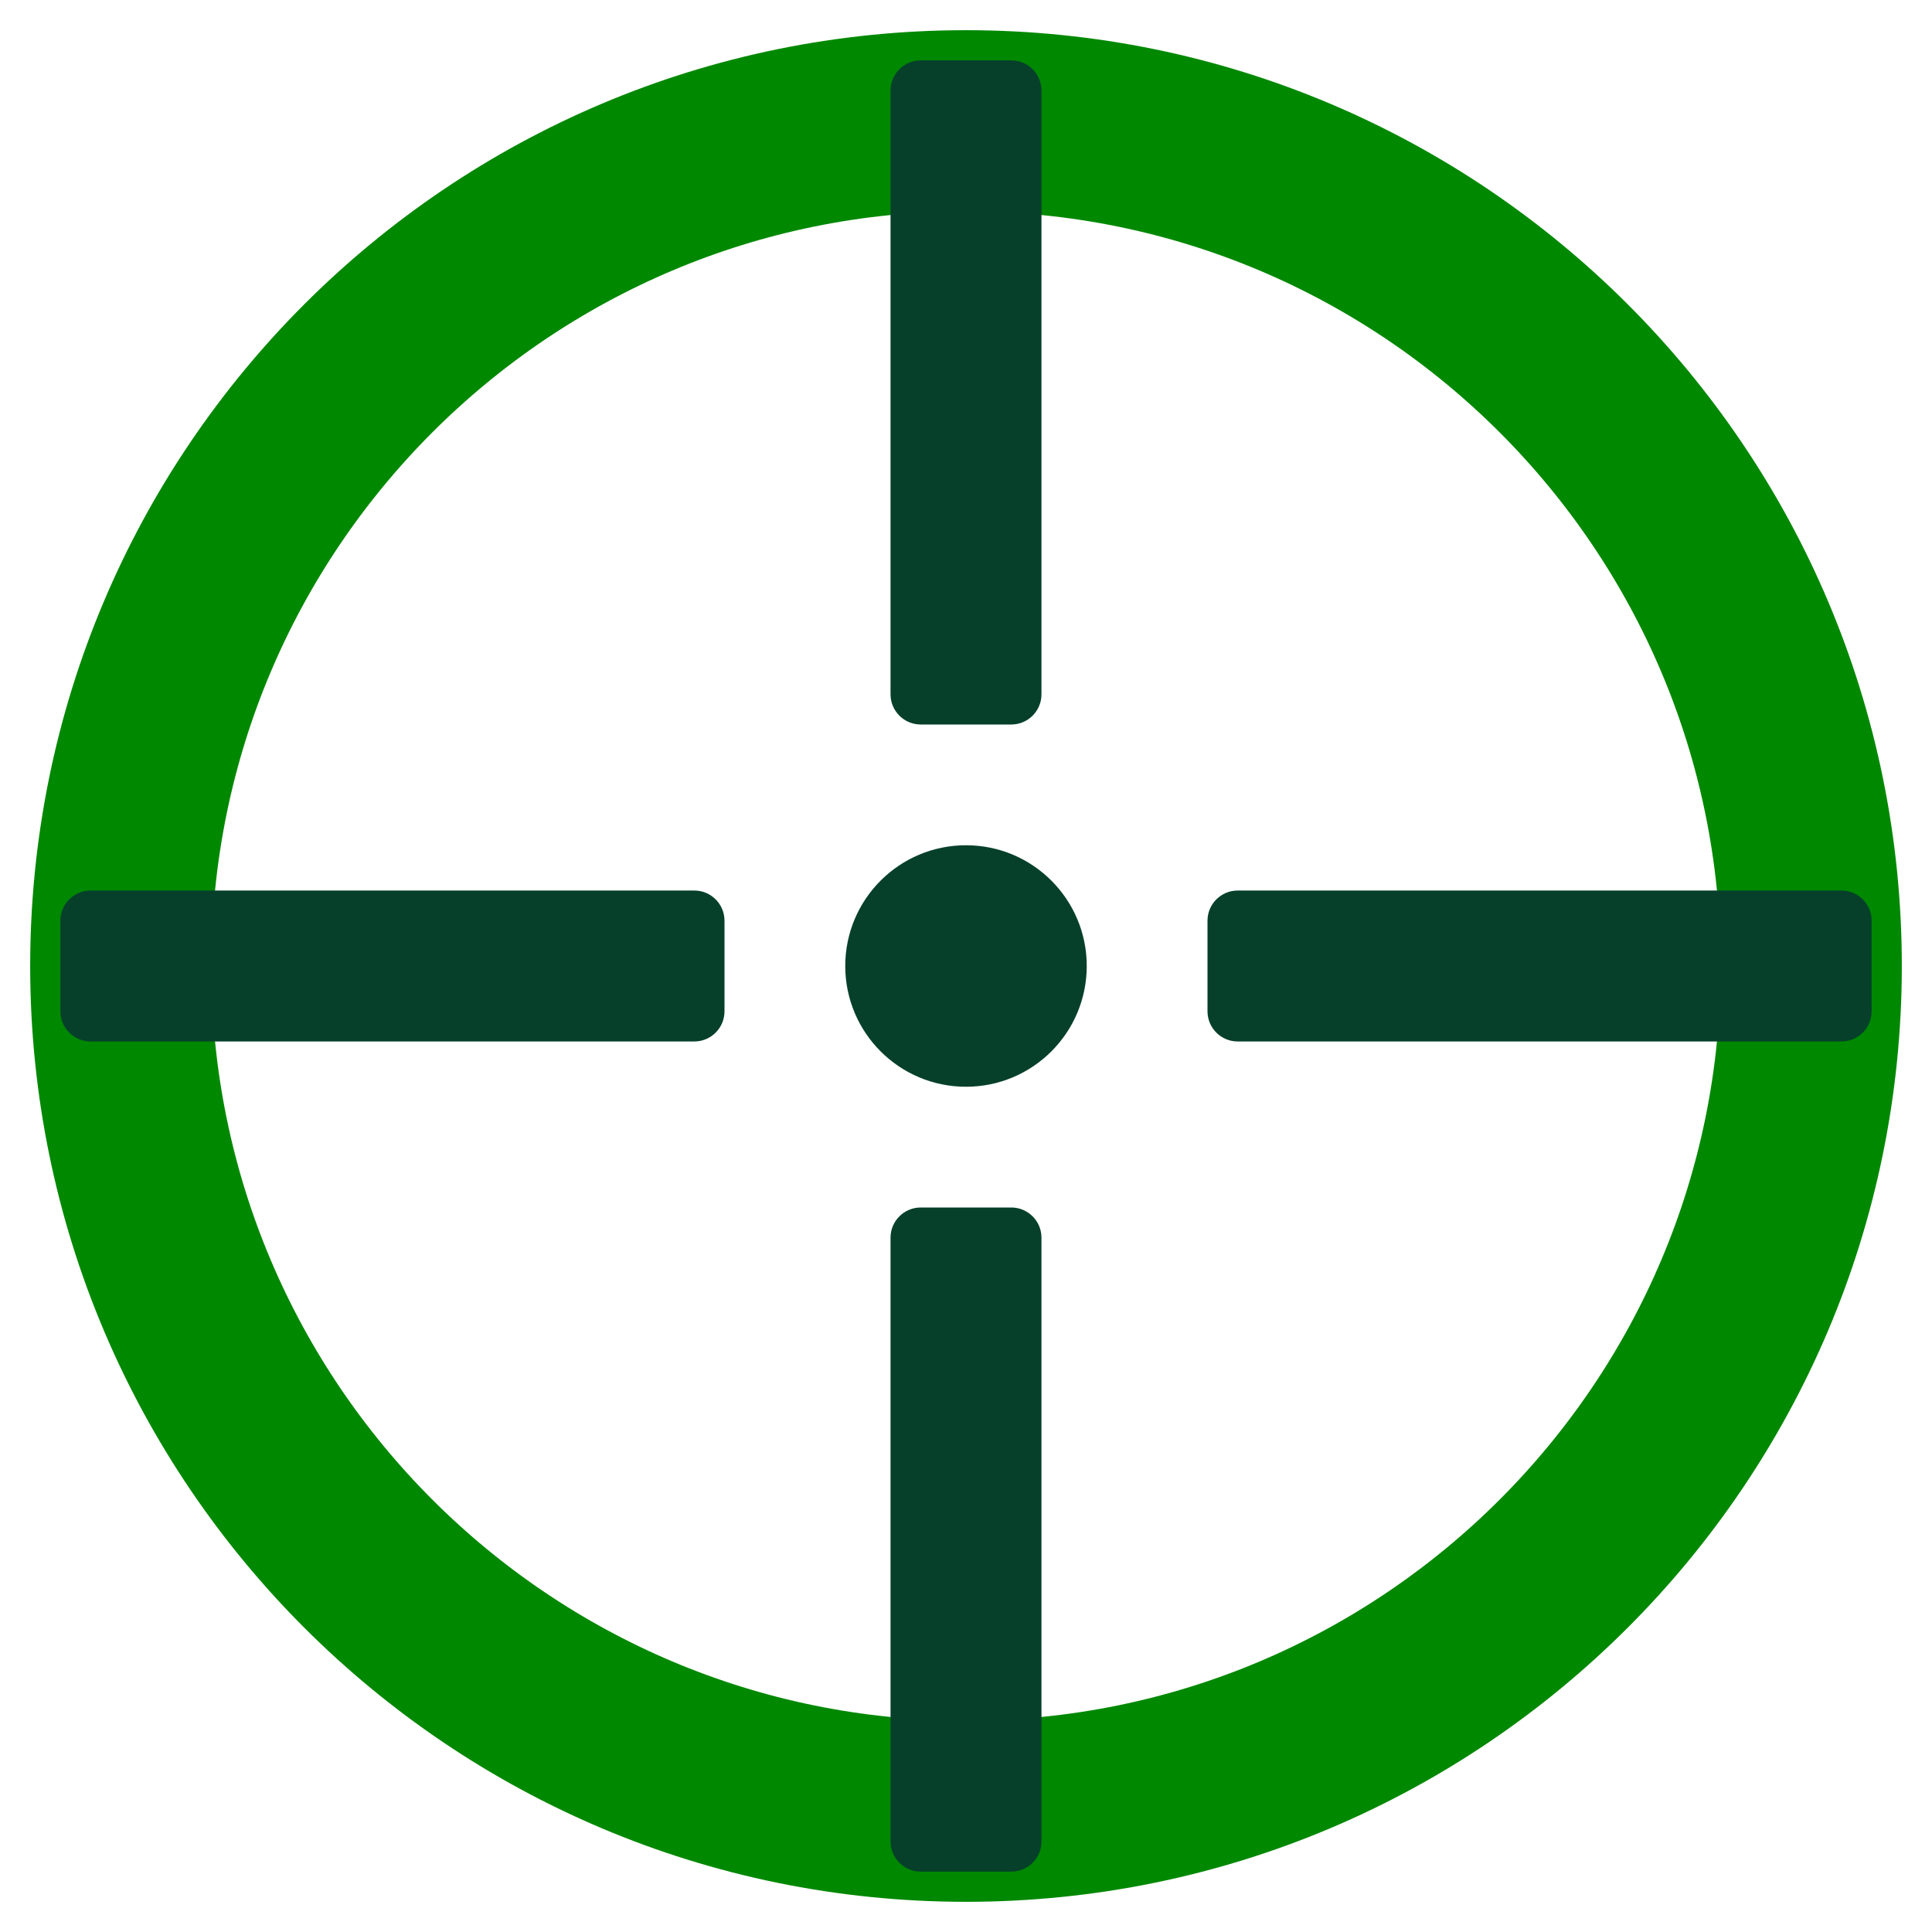
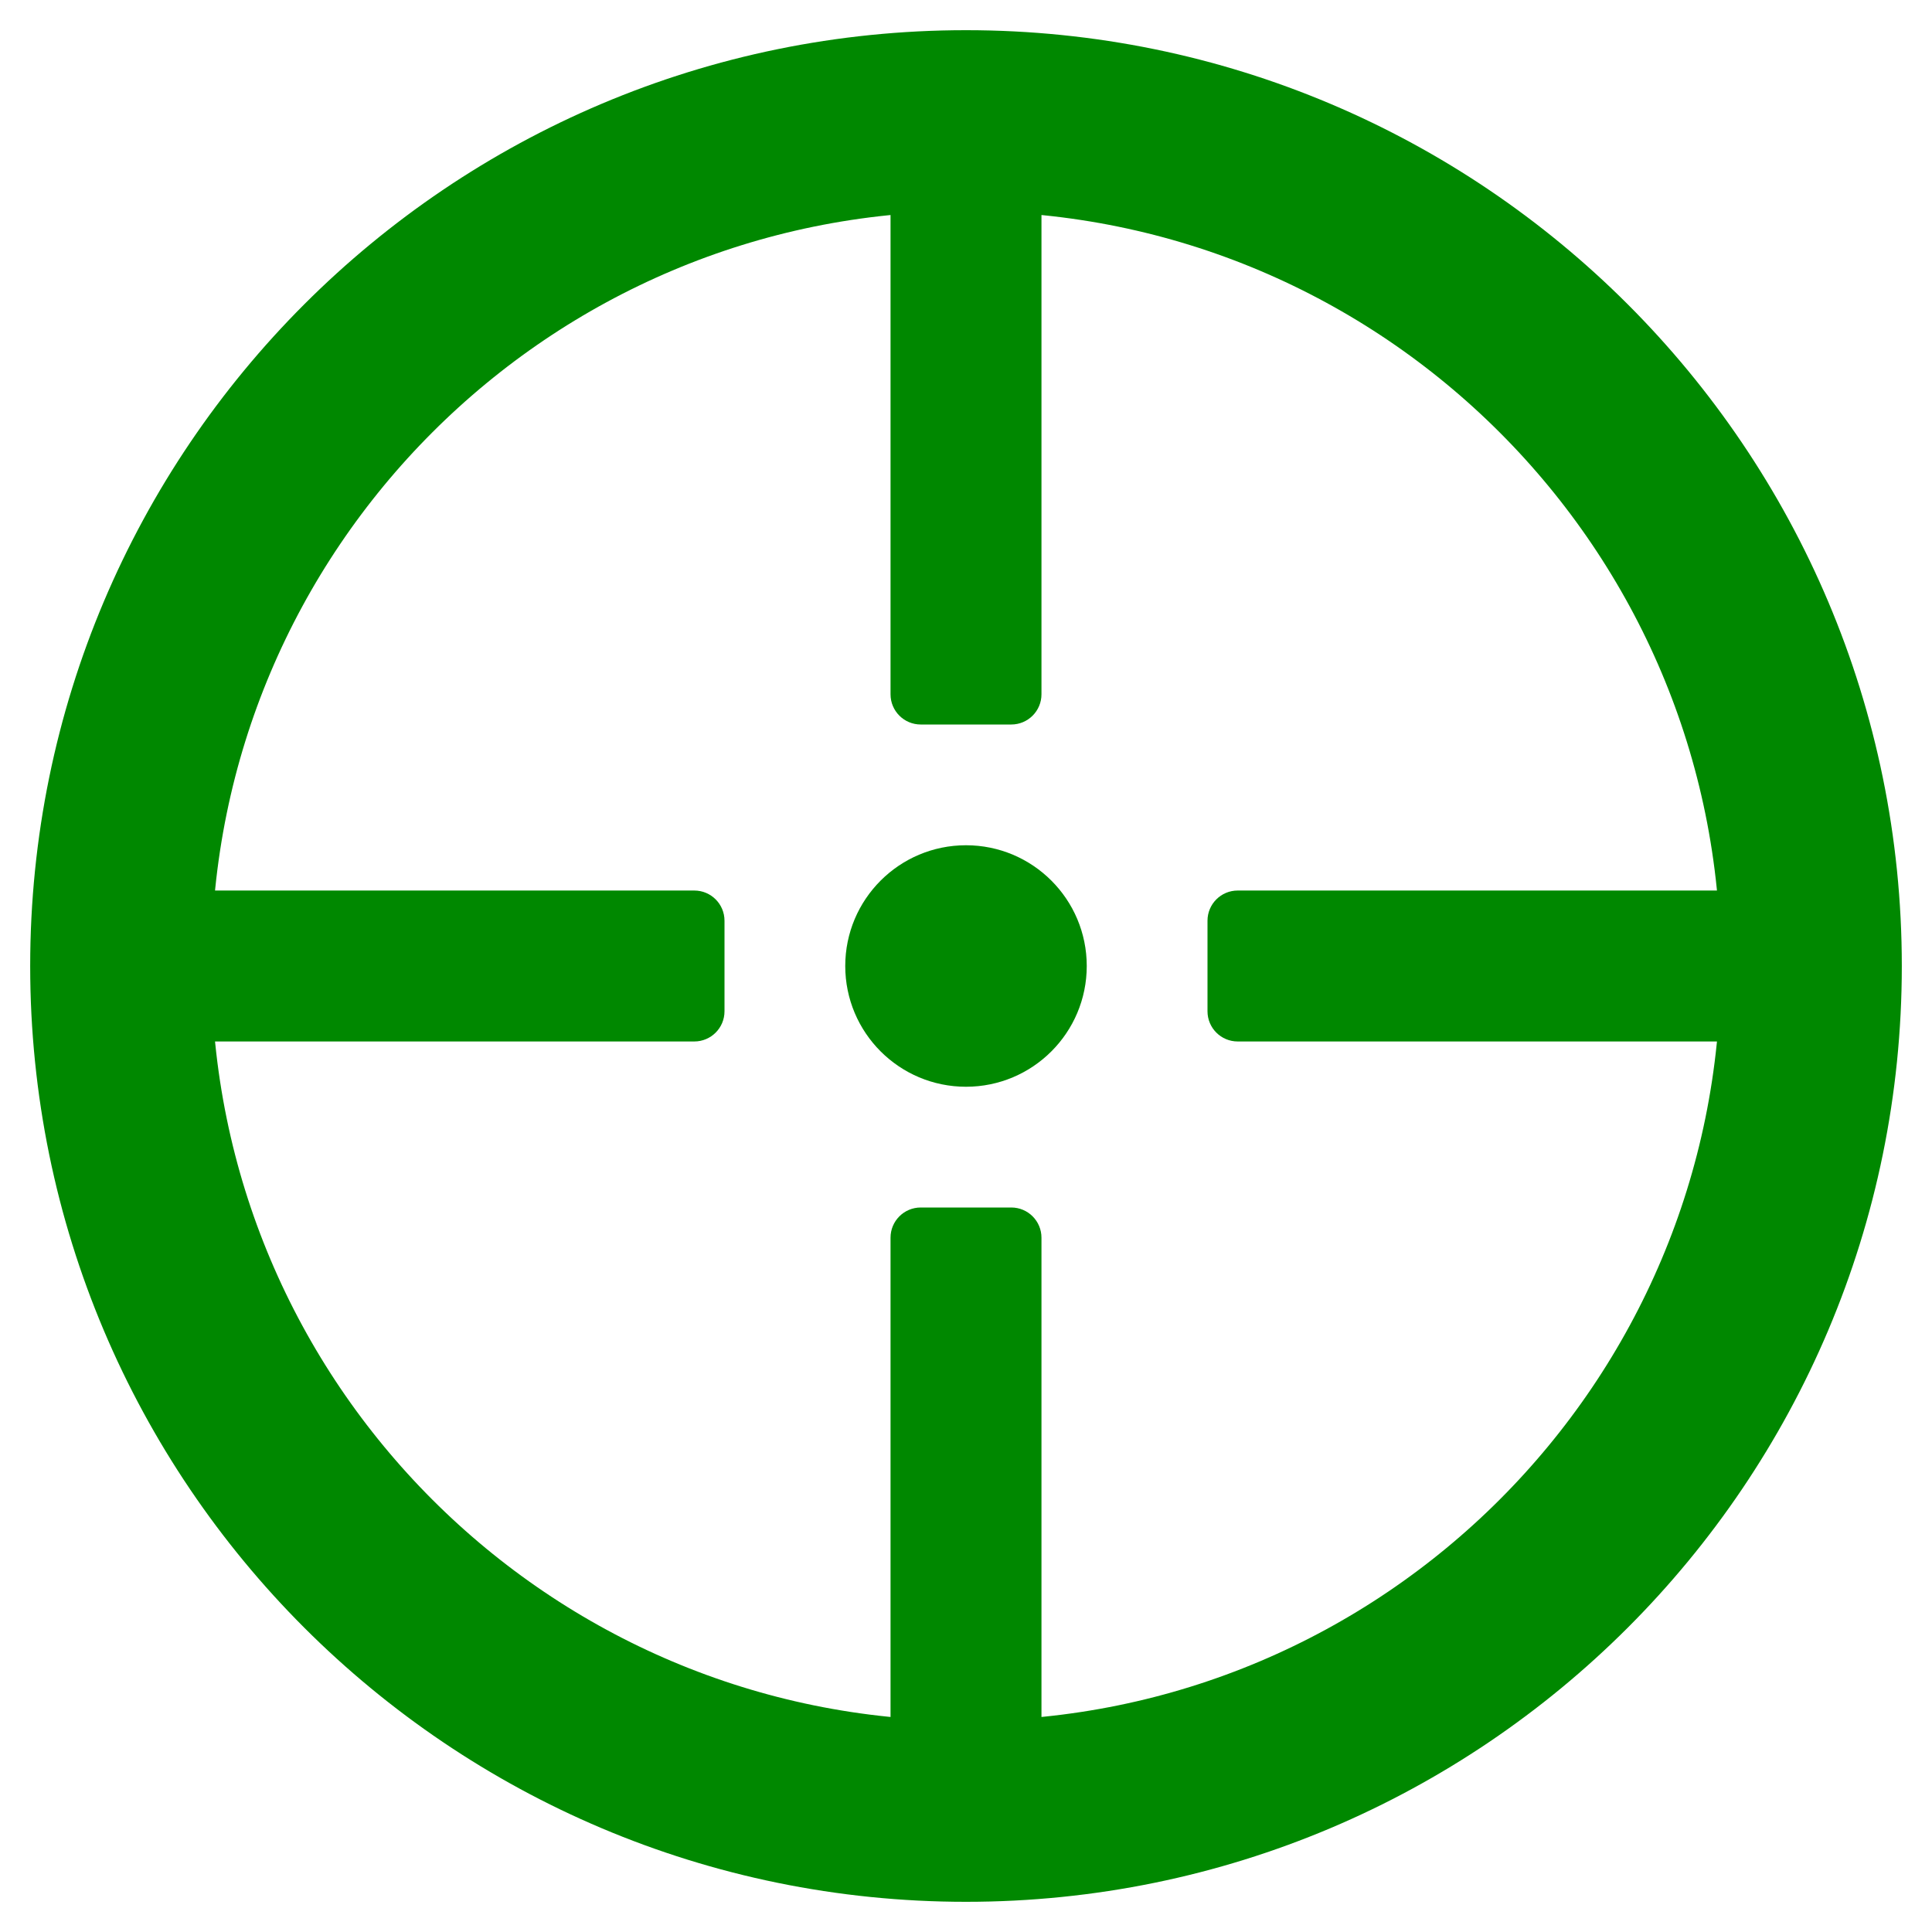
<svg xmlns="http://www.w3.org/2000/svg" viewBox="0 0 64 64">
  <circle cx="32" cy="32" r="28" fill="none" stroke="#080" stroke-width="6" />
-   <rect x="2" y="29.5" width="22" height="5" fill="#06402B" rx="1" />
-   <rect x="40" y="29.5" width="22" height="5" fill="#06402B" rx="1" />
-   <rect x="29.5" y="2" width="5" height="22" fill="#06402B" rx="1" />
-   <rect x="29.5" y="40" width="5" height="22" fill="#06402B" rx="1" />
-   <circle cx="32" cy="32" r="4" fill="#06402B" />
+   <rect x="2" y="29.5" width="22" height="5" fill="#080" rx="1" />
+   <rect x="40" y="29.5" width="22" height="5" fill="#080" rx="1" />
+   <rect x="29.5" y="2" width="5" height="22" fill="#080" rx="1" />
+   <rect x="29.5" y="40" width="5" height="22" fill="#080" rx="1" />
+   <circle cx="32" cy="32" r="4" fill="#080" />
</svg>
